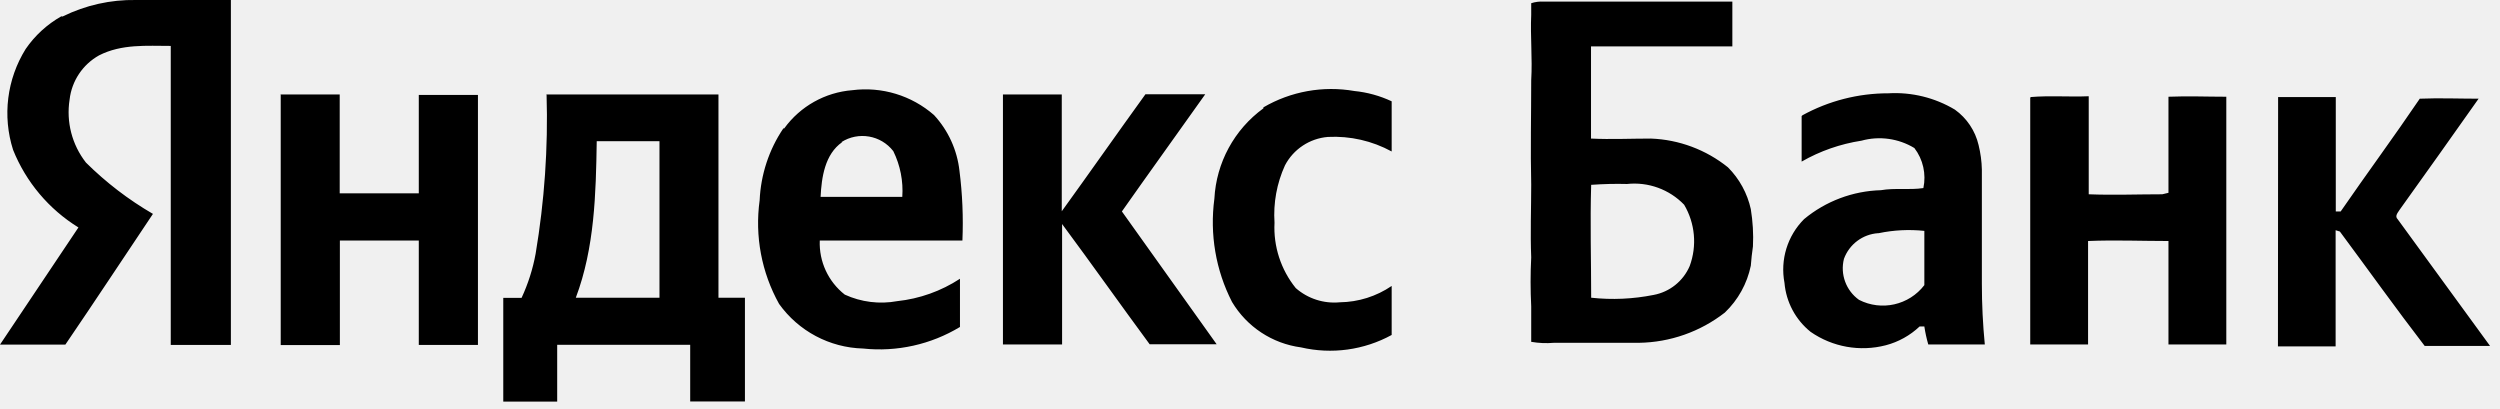
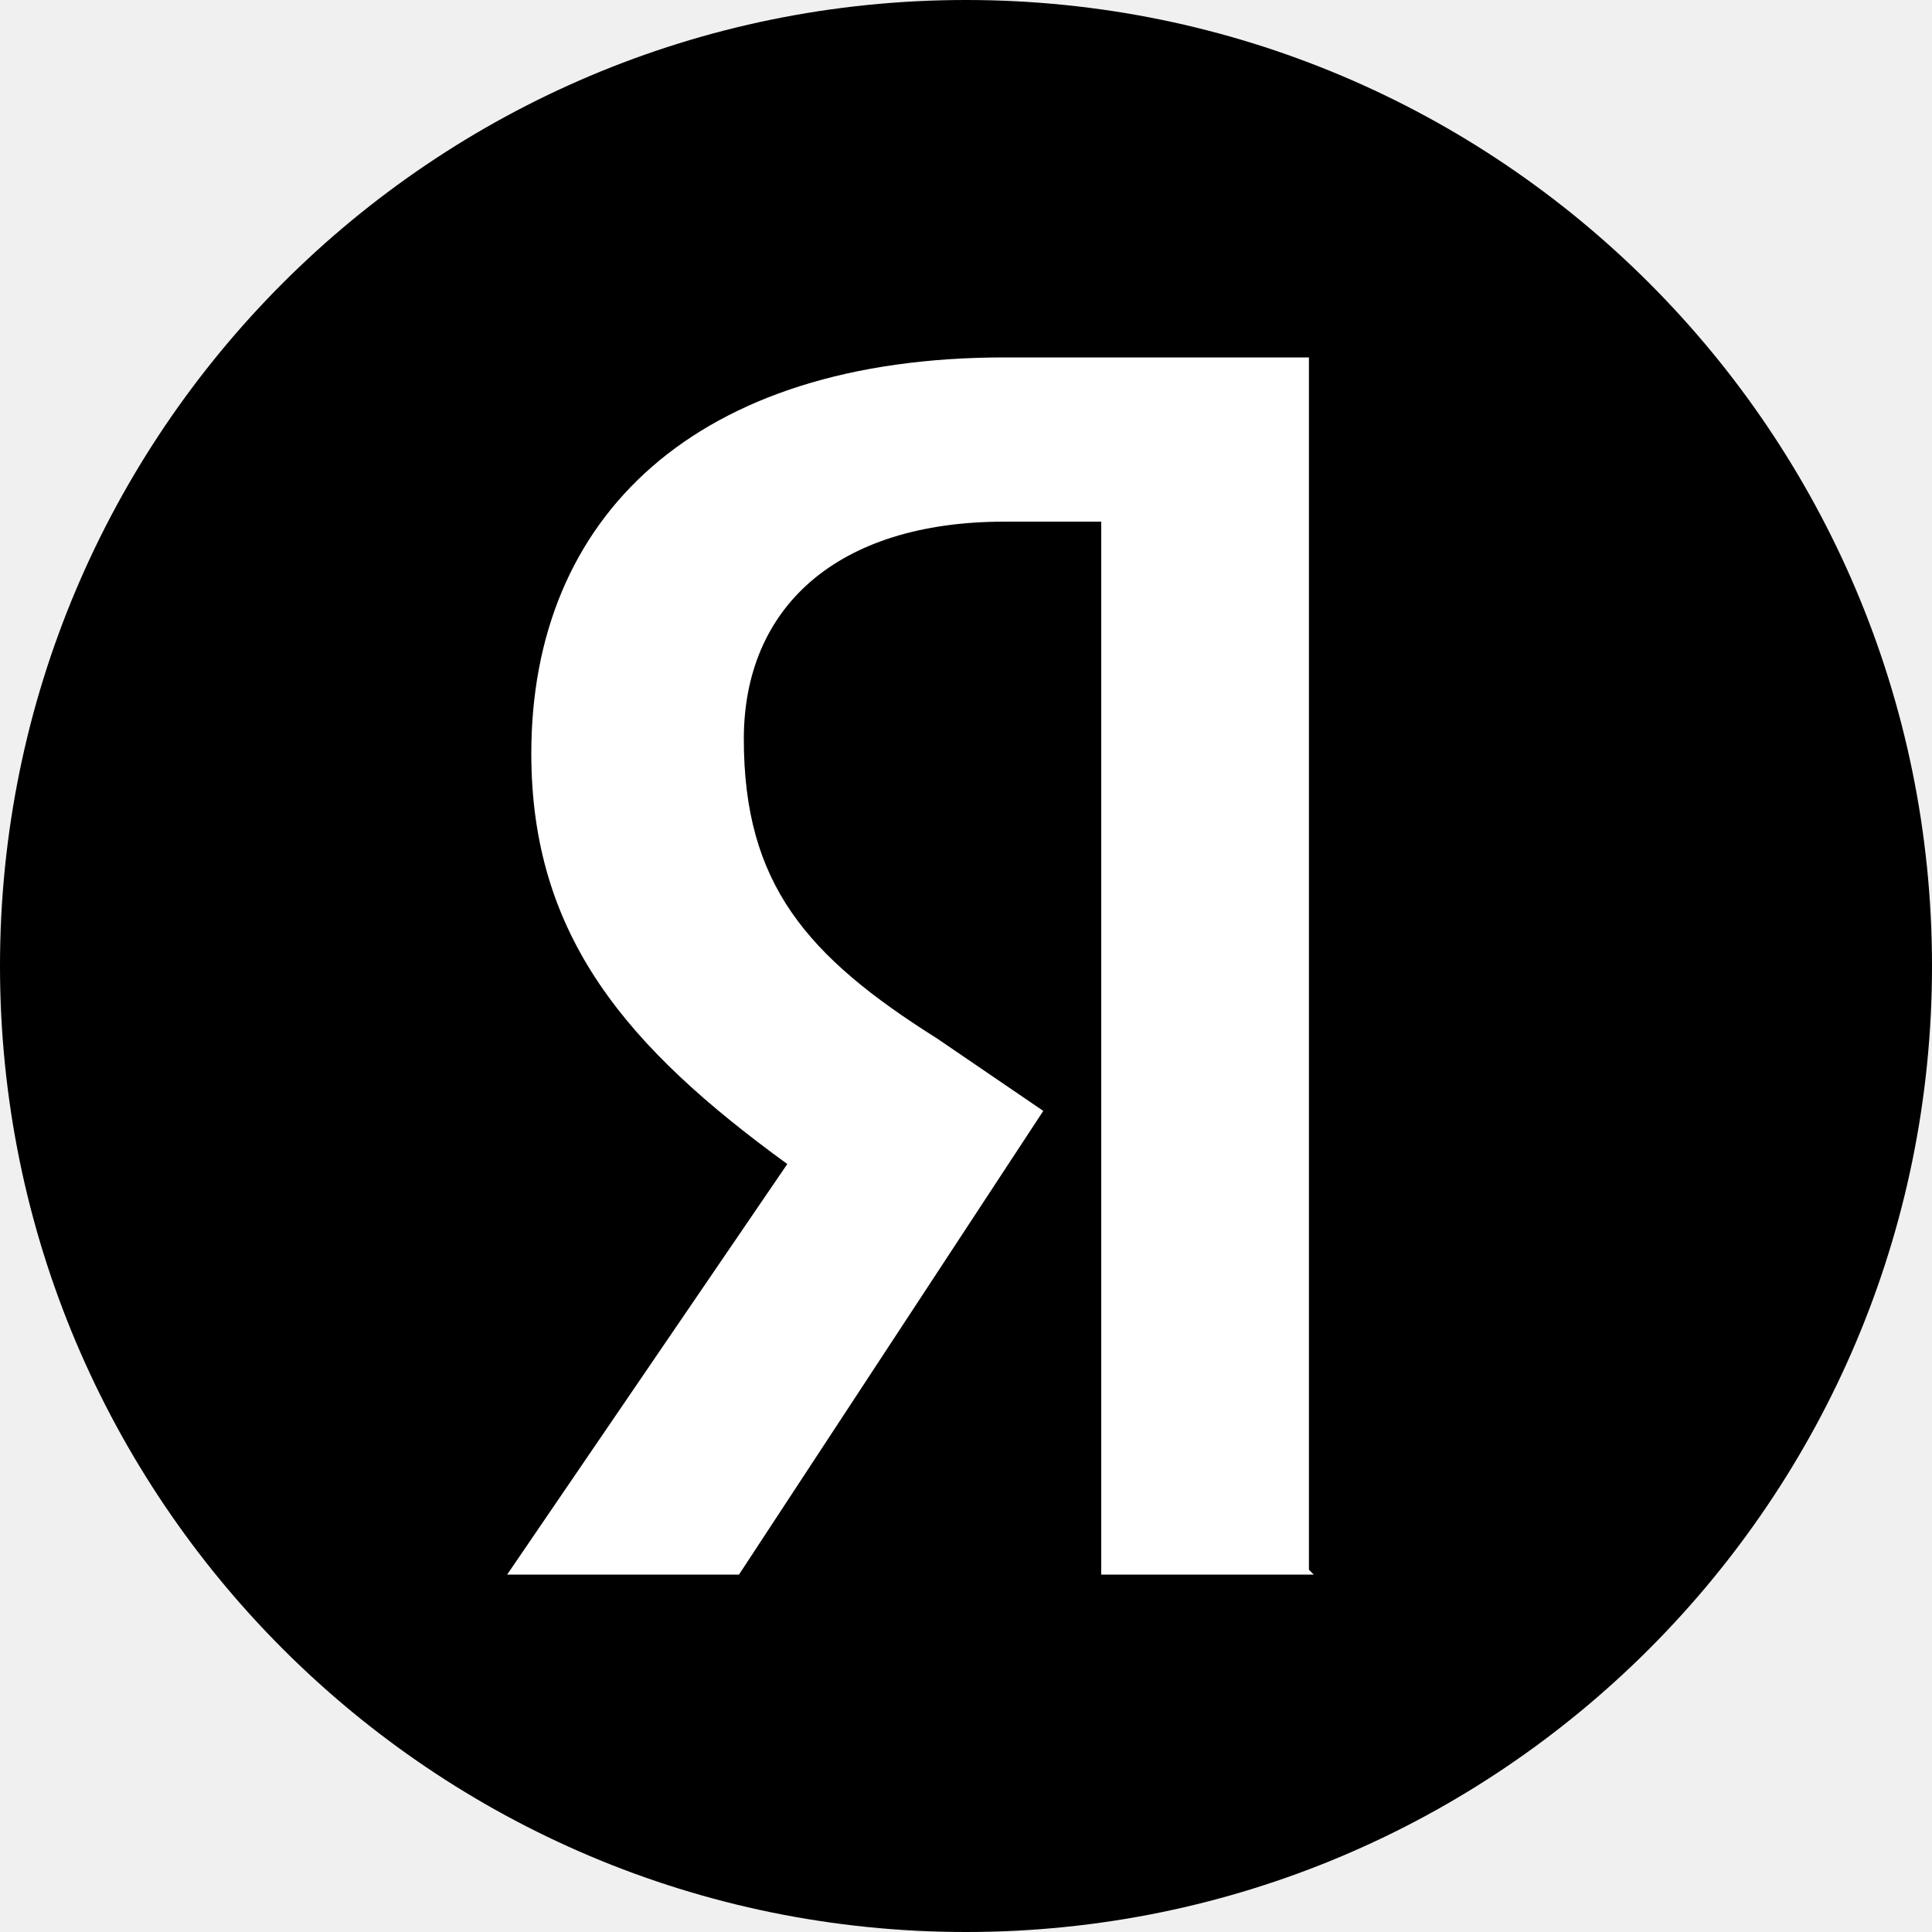
- <svg xmlns="http://www.w3.org/2000/svg" width="153" height="25" fill="none">
-   <path fill="#000" fill-rule="evenodd" d="M3.85 1a9.75 9.75 0 0 1 4.47-1h5.81v21.11h-3.68V2.81c-1.47 0-3-.13-4.39.58a3.56 3.56 0 0 0-1.8 2.7 5 5 0 0 0 1 3.86 20.28 20.28 0 0 0 4.1 3.14c-1.79 2.67-3.56 5.36-5.36 8H0l4.8-7.17a9.92 9.92 0 0 1-4-4.75A7.42 7.42 0 0 1 1.57 3a6.56 6.56 0 0 1 2.18-2l.1.01ZM93.7.2a2 2 0 0 1 .78-.1h11.54v2.74h-8.65v5.64c1.22.06 2.44 0 3.67 0a8 8 0 0 1 4.71 1.76c.7.7 1.19 1.6 1.4 2.56.12.75.17 1.52.13 2.28-.06.4-.1.79-.13 1.18a5.5 5.5 0 0 1-1.59 2.87 8.76 8.76 0 0 1-5.26 1.85h-5.2c-.47.04-.93.02-1.39-.06v-2.17c-.05-1-.05-2 0-3-.06-1.48 0-3 0-4.45-.05-2.13 0-4.26 0-6.39.08-1.34-.06-2.68 0-4V.1v.1Zm3.68 11.11c-.07 2.3 0 4.61 0 6.91 1.28.14 2.56.08 3.82-.17a3 3 0 0 0 2.21-1.77 4.39 4.39 0 0 0-.34-3.75 4.23 4.23 0 0 0-3.5-1.27c-.72-.02-1.44 0-2.16.05h-.03ZM77.32 6.57a8.24 8.24 0 0 1 5.57-1 7 7 0 0 1 2.28.63v3.07a7.37 7.37 0 0 0-3.9-.89 3.27 3.27 0 0 0-2.63 1.74 7.3 7.3 0 0 0-.64 3.51 5.89 5.89 0 0 0 1.3 4 3.57 3.57 0 0 0 2.7.87 5.76 5.76 0 0 0 3.17-1v3a7.85 7.85 0 0 1-5.55.76 5.81 5.81 0 0 1-4.22-2.78c-1-1.95-1.37-4.15-1.08-6.32a7.31 7.31 0 0 1 3-5.53v-.06ZM48 7.85a5.7 5.7 0 0 1 4.16-2.33 6.37 6.37 0 0 1 5 1.52 6 6 0 0 1 1.56 3.42c.18 1.41.24 2.84.18 4.26h-8.73a4 4 0 0 0 1.53 3.31c1 .46 2.13.6 3.21.4a8.7 8.7 0 0 0 3.84-1.37v2.95a9.52 9.52 0 0 1-5.93 1.32 6.53 6.53 0 0 1-5.14-2.73 10.17 10.17 0 0 1-1.19-6.34c.07-1.57.57-3.1 1.45-4.4H48Zm3.54.85c-1.06.74-1.26 2.15-1.32 3.35h5a5.48 5.48 0 0 0-.55-2.8 2.39 2.39 0 0 0-3.18-.55h.05ZM17.16 5.78h3.63v6.05h4.84V5.81h3.62v15.3h-3.62v-6.39H20.8v6.4h-3.62V5.81l-.02-.04Zm16.26 0h10.55v12.44h1.62v6.35h-3.35V21.1H34.1v3.48h-3.3v-6.35h1.12c.4-.86.69-1.77.86-2.7.54-3.22.77-6.48.67-9.74h-.03Zm3.1 2.86c-.05 3.22-.13 6.53-1.28 9.58h5.12V8.64h-3.84Zm24.86-2.86v15.3H65v-7.37c1.81 2.44 3.56 4.92 5.36 7.36h4.1l-5.8-8.13c1.68-2.39 3.4-4.77 5.1-7.17H70.1c-1.72 2.38-3.4 4.78-5.12 7.16V5.78h-3.6Zm48.92 1.28a10.9 10.9 0 0 1 5.27-1.35 7.13 7.13 0 0 1 4.07 1 3.7 3.7 0 0 1 1.45 2.17c.12.49.19.99.2 1.5v7c0 1.23.06 2.47.18 3.7h-3.46a8.3 8.3 0 0 1-.24-1.1h-.29c-.58.55-1.3.95-2.07 1.15a5.6 5.6 0 0 1-4.6-.82 4.32 4.32 0 0 1-1.6-3 4.37 4.37 0 0 1 1.2-3.9 7.7 7.7 0 0 1 4.7-1.77c.86-.15 1.73 0 2.6-.13a3 3 0 0 0-.55-2.45 4.13 4.13 0 0 0-3.24-.45c-1.29.2-2.53.63-3.66 1.28V7.1l.04-.03Zm4.65 7.21a2.4 2.4 0 0 0-2.1 1.57 2.37 2.37 0 0 0 .92 2.51 3.2 3.2 0 0 0 4-.9v-3.32a9 9 0 0 0-2.79.14h-.03Zm9.32-8.33c1.18-.1 2.37 0 3.56-.05v6c1.5.06 3 0 4.5 0l.38-.09V5.92c1.18-.05 2.36 0 3.54 0v15.16h-3.54v-6.33c-1.64 0-3.29-.07-4.92 0v6.33h-3.54V6.01l.02-.07Zm15.15 0h3.53v7h.3c1.6-2.32 3.26-4.57 4.84-6.9 1.2-.05 2.4 0 3.6 0-1.6 2.26-3.2 4.53-4.82 6.78-.1.17-.34.4-.13.6l5.65 7.75h-4c-1.77-2.3-3.46-4.67-5.19-7l-.26-.08v7.11h-3.53l.01-15.26Z" clip-rule="evenodd" />
+ <svg xmlns="http://www.w3.org/2000/svg" width="40" height="40" fill="none">
+   <path fill="#000" d="M20 40a20 20 0 1 0 0-40 20 20 0 0 0 0 40Z" />
+   <path fill="#fff" d="M27.2 32.6h-4.4V10.8h-2c-3.5 0-5.4 1.8-5.4 4.5 0 3 1.3 4.5 4 6.2l2.2 1.5-6.3 9.6h-4.8l5.8-8.5C13 21.7 11 19.4 11 15.6c0-4.9 3.4-8.2 9.8-8.2h6.3v25.1Z" />
</svg>
